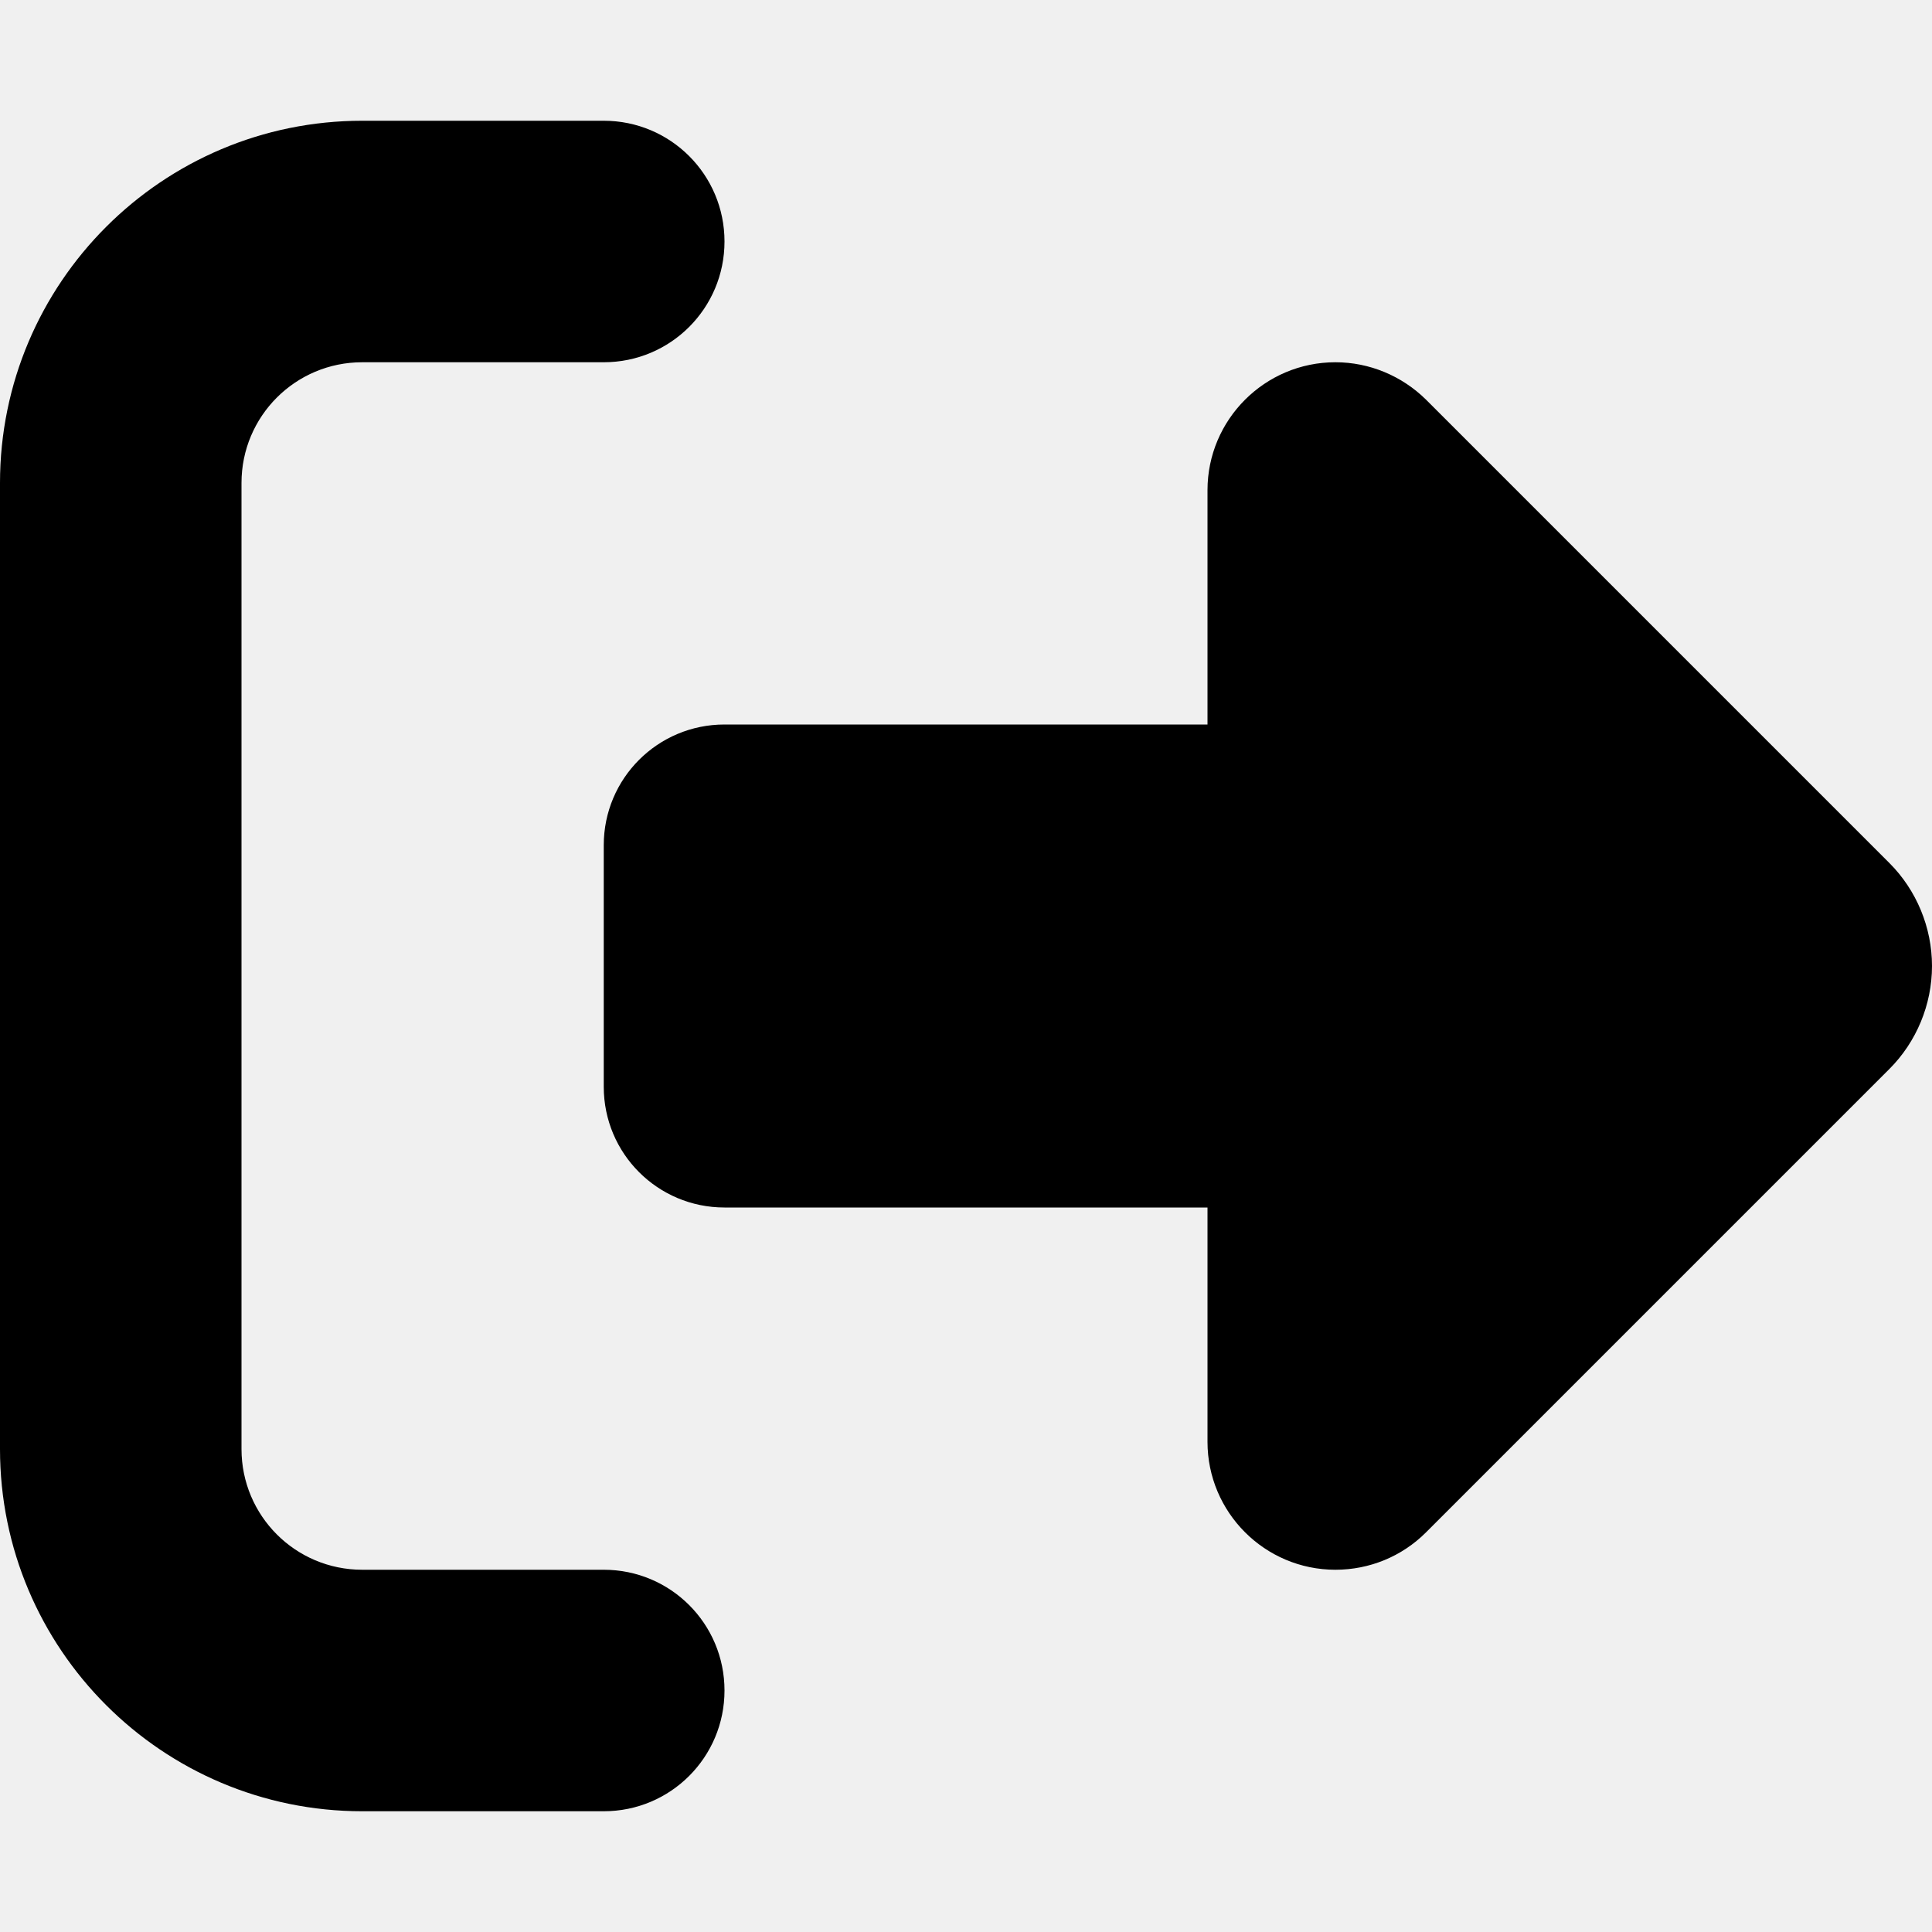
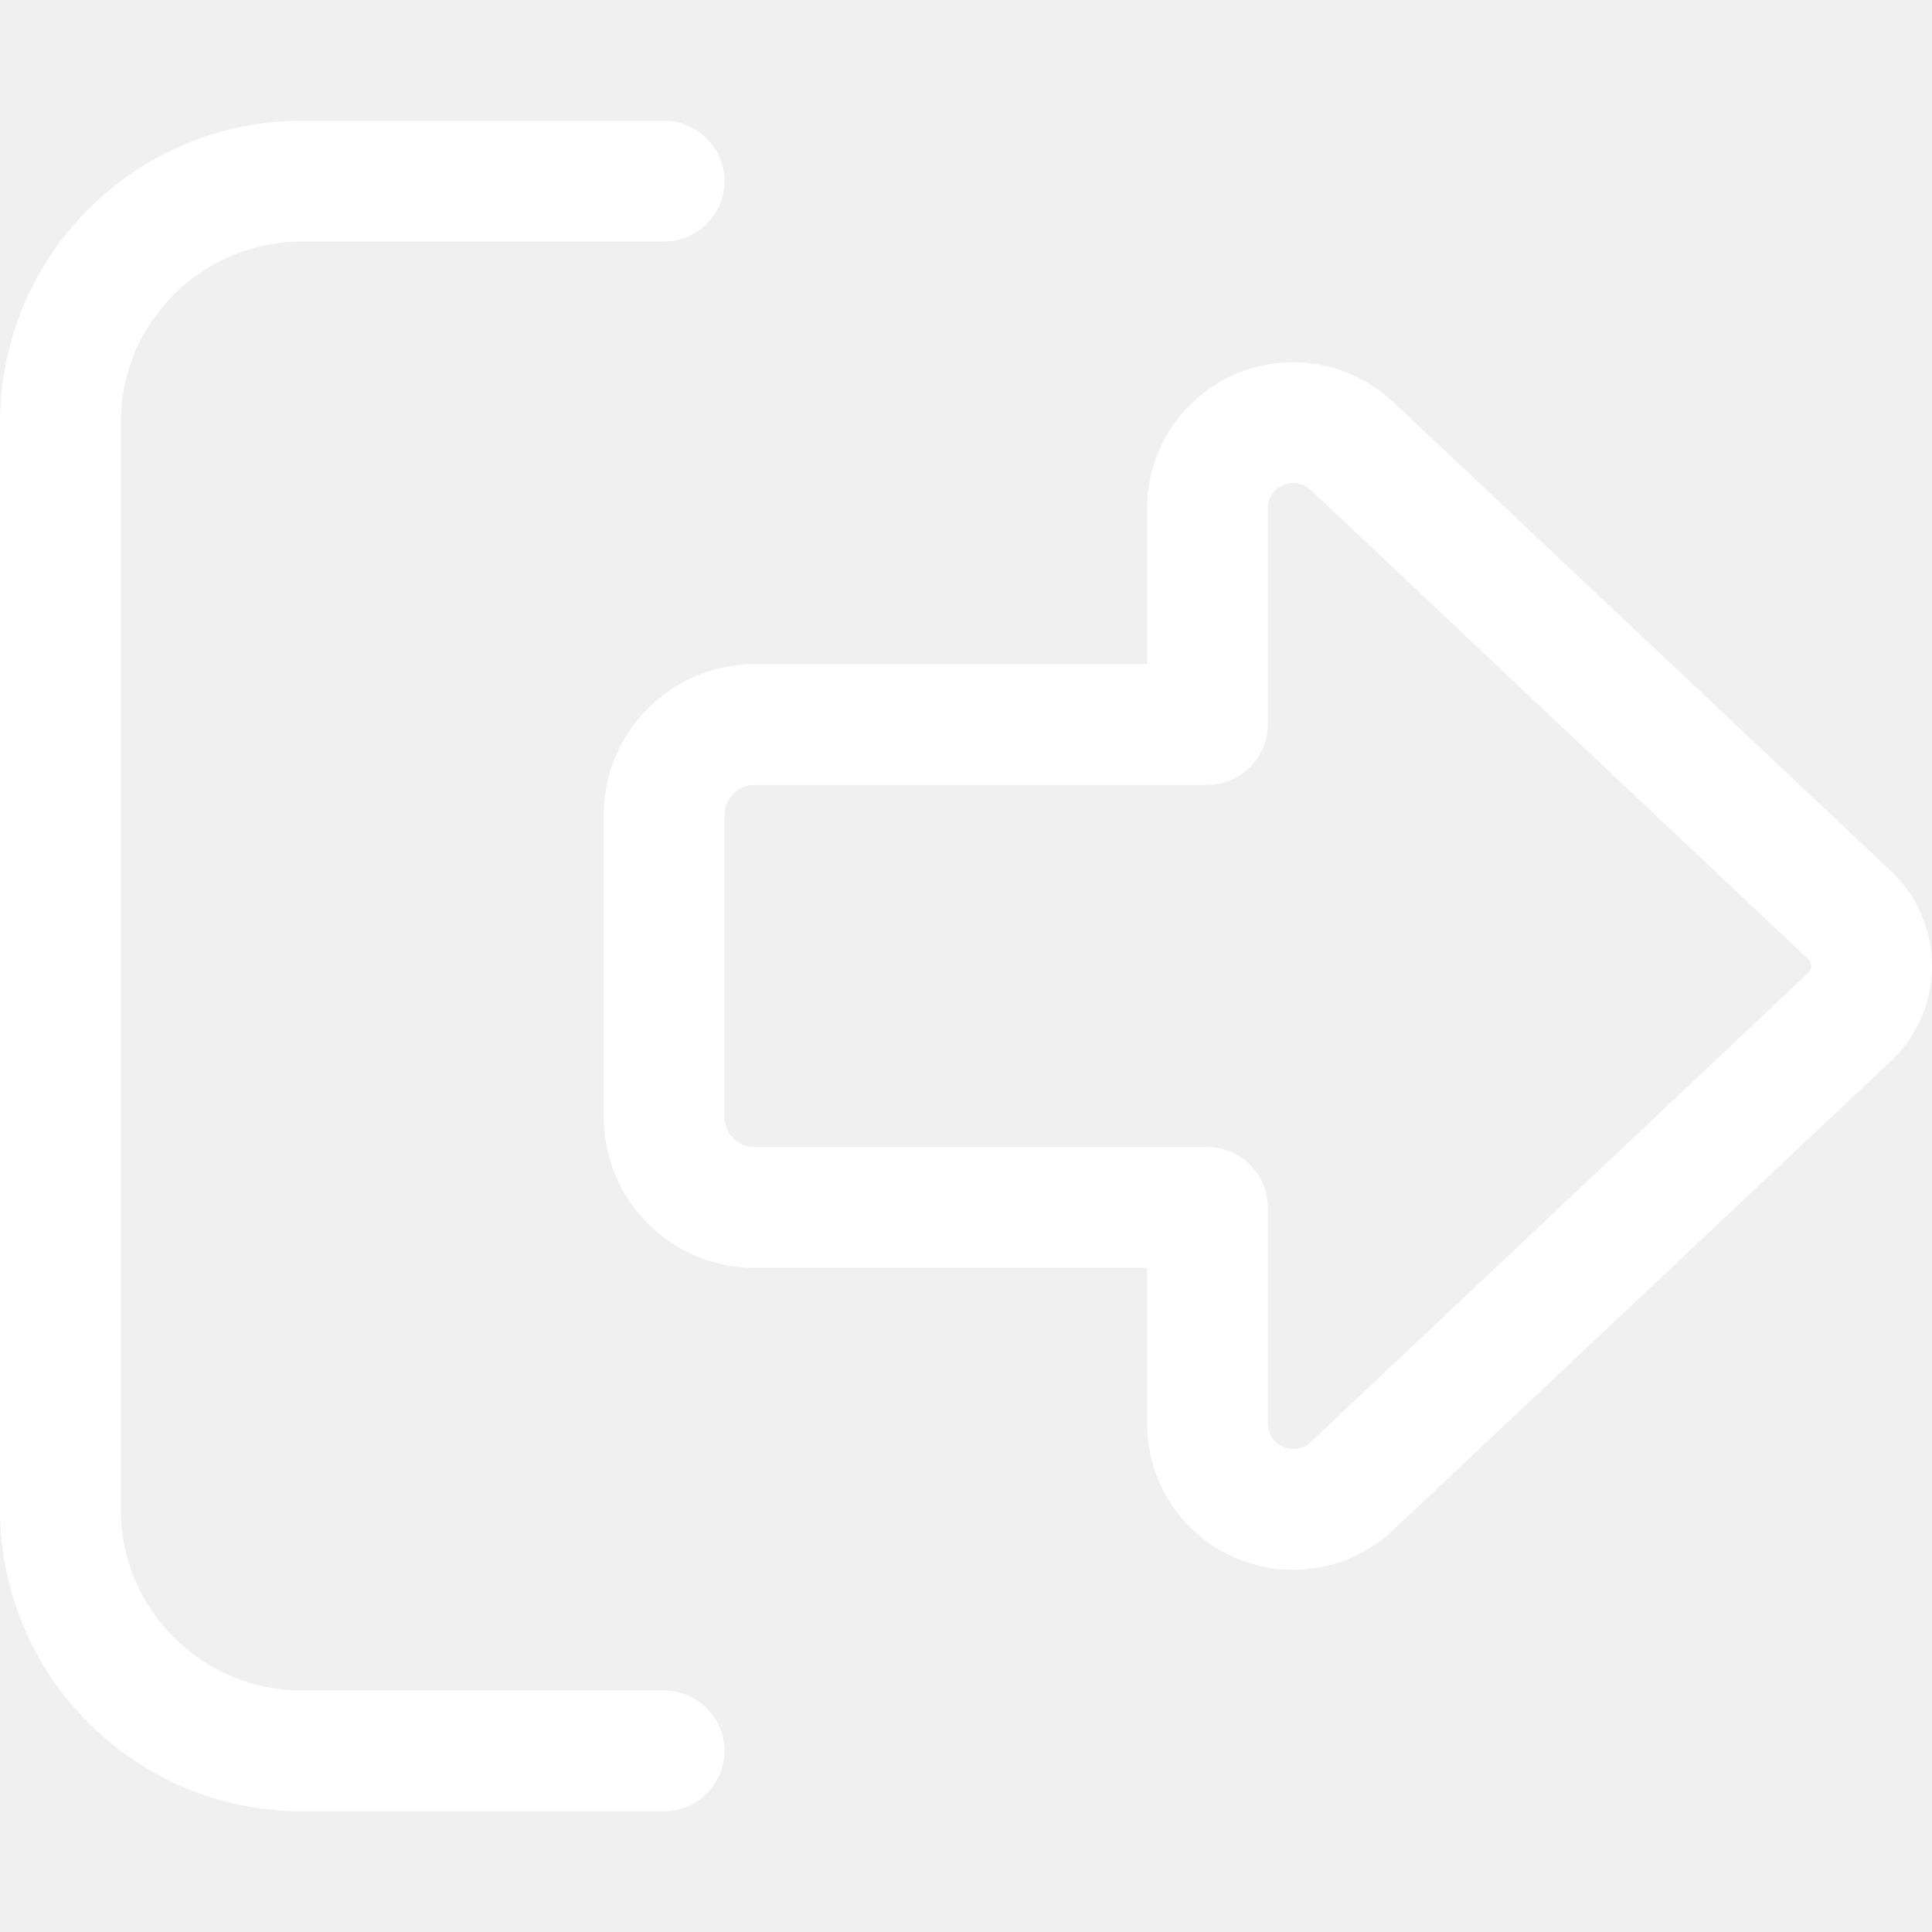
<svg xmlns="http://www.w3.org/2000/svg" viewBox="0 0 512 512">
-   <path d="M377.9 105.9L500.7 228.7c7.2 7.2 11.3 17.1 11.3 27.3s-4.1 20.1-11.3 27.3L377.9 406.1c-6.4 6.4-15 9.9-24 9.9c-18.7 0-33.9-15.2-33.9-33.9l0-62.1-128 0c-17.7 0-32-14.3-32-32l0-64c0-17.7 14.3-32 32-32l128 0 0-62.1c0-18.7 15.2-33.9 33.9-33.9c9 0 17.6 3.6 24 9.9zM160 96L96 96c-17.7 0-32 14.3-32 32l0 256c0 17.7 14.3 32 32 32l64 0c17.7 0 32 14.3 32 32s-14.3 32-32 32l-64 0c-53 0-96-43-96-96L0 128C0 75 43 32 96 32l64 0c17.7 0 32 14.3 32 32s-14.3 32-32 32z" />
+   <path fill="#ffffff" d="M479.2 254.2c.5 .5 .8 1.1 .8 1.8s-.3 1.4-.8 1.8L347.3 382.2c-1.2 1.2-2.9 1.8-4.6 1.8c-3.7 0-6.7-3-6.7-6.7l0-57.3c0-8.8-7.2-16-16-16l-120 0c-4.4 0-8-3.6-8-8l0-80c0-4.4 3.6-8 8-8l120 0c8.8 0 16-7.2 16-16l0-57.3c0-3.7 3-6.7 6.7-6.7c1.7 0 3.3 .7 4.6 1.8L479.2 254.2zM512 256c0-9.5-3.9-18.6-10.8-25.1L369.2 106.5C362 99.8 352.5 96 342.7 96c-21.4 0-38.7 17.3-38.7 38.7l0 41.3-104 0c-22.1 0-40 17.9-40 40l0 80c0 22.1 17.9 40 40 40l104 0 0 41.3c0 21.4 17.3 38.7 38.7 38.7c9.9 0 19.4-3.8 26.5-10.5L501.2 281.1c6.9-6.5 10.8-15.6 10.8-25.1zM176 64c8.8 0 16-7.2 16-16s-7.2-16-16-16L80 32C35.8 32 0 67.8 0 112L0 400c0 44.2 35.8 80 80 80l96 0c8.8 0 16-7.2 16-16s-7.2-16-16-16l-96 0c-26.5 0-48-21.5-48-48l0-288c0-26.5 21.5-48 48-48l96 0z" />
</svg>
